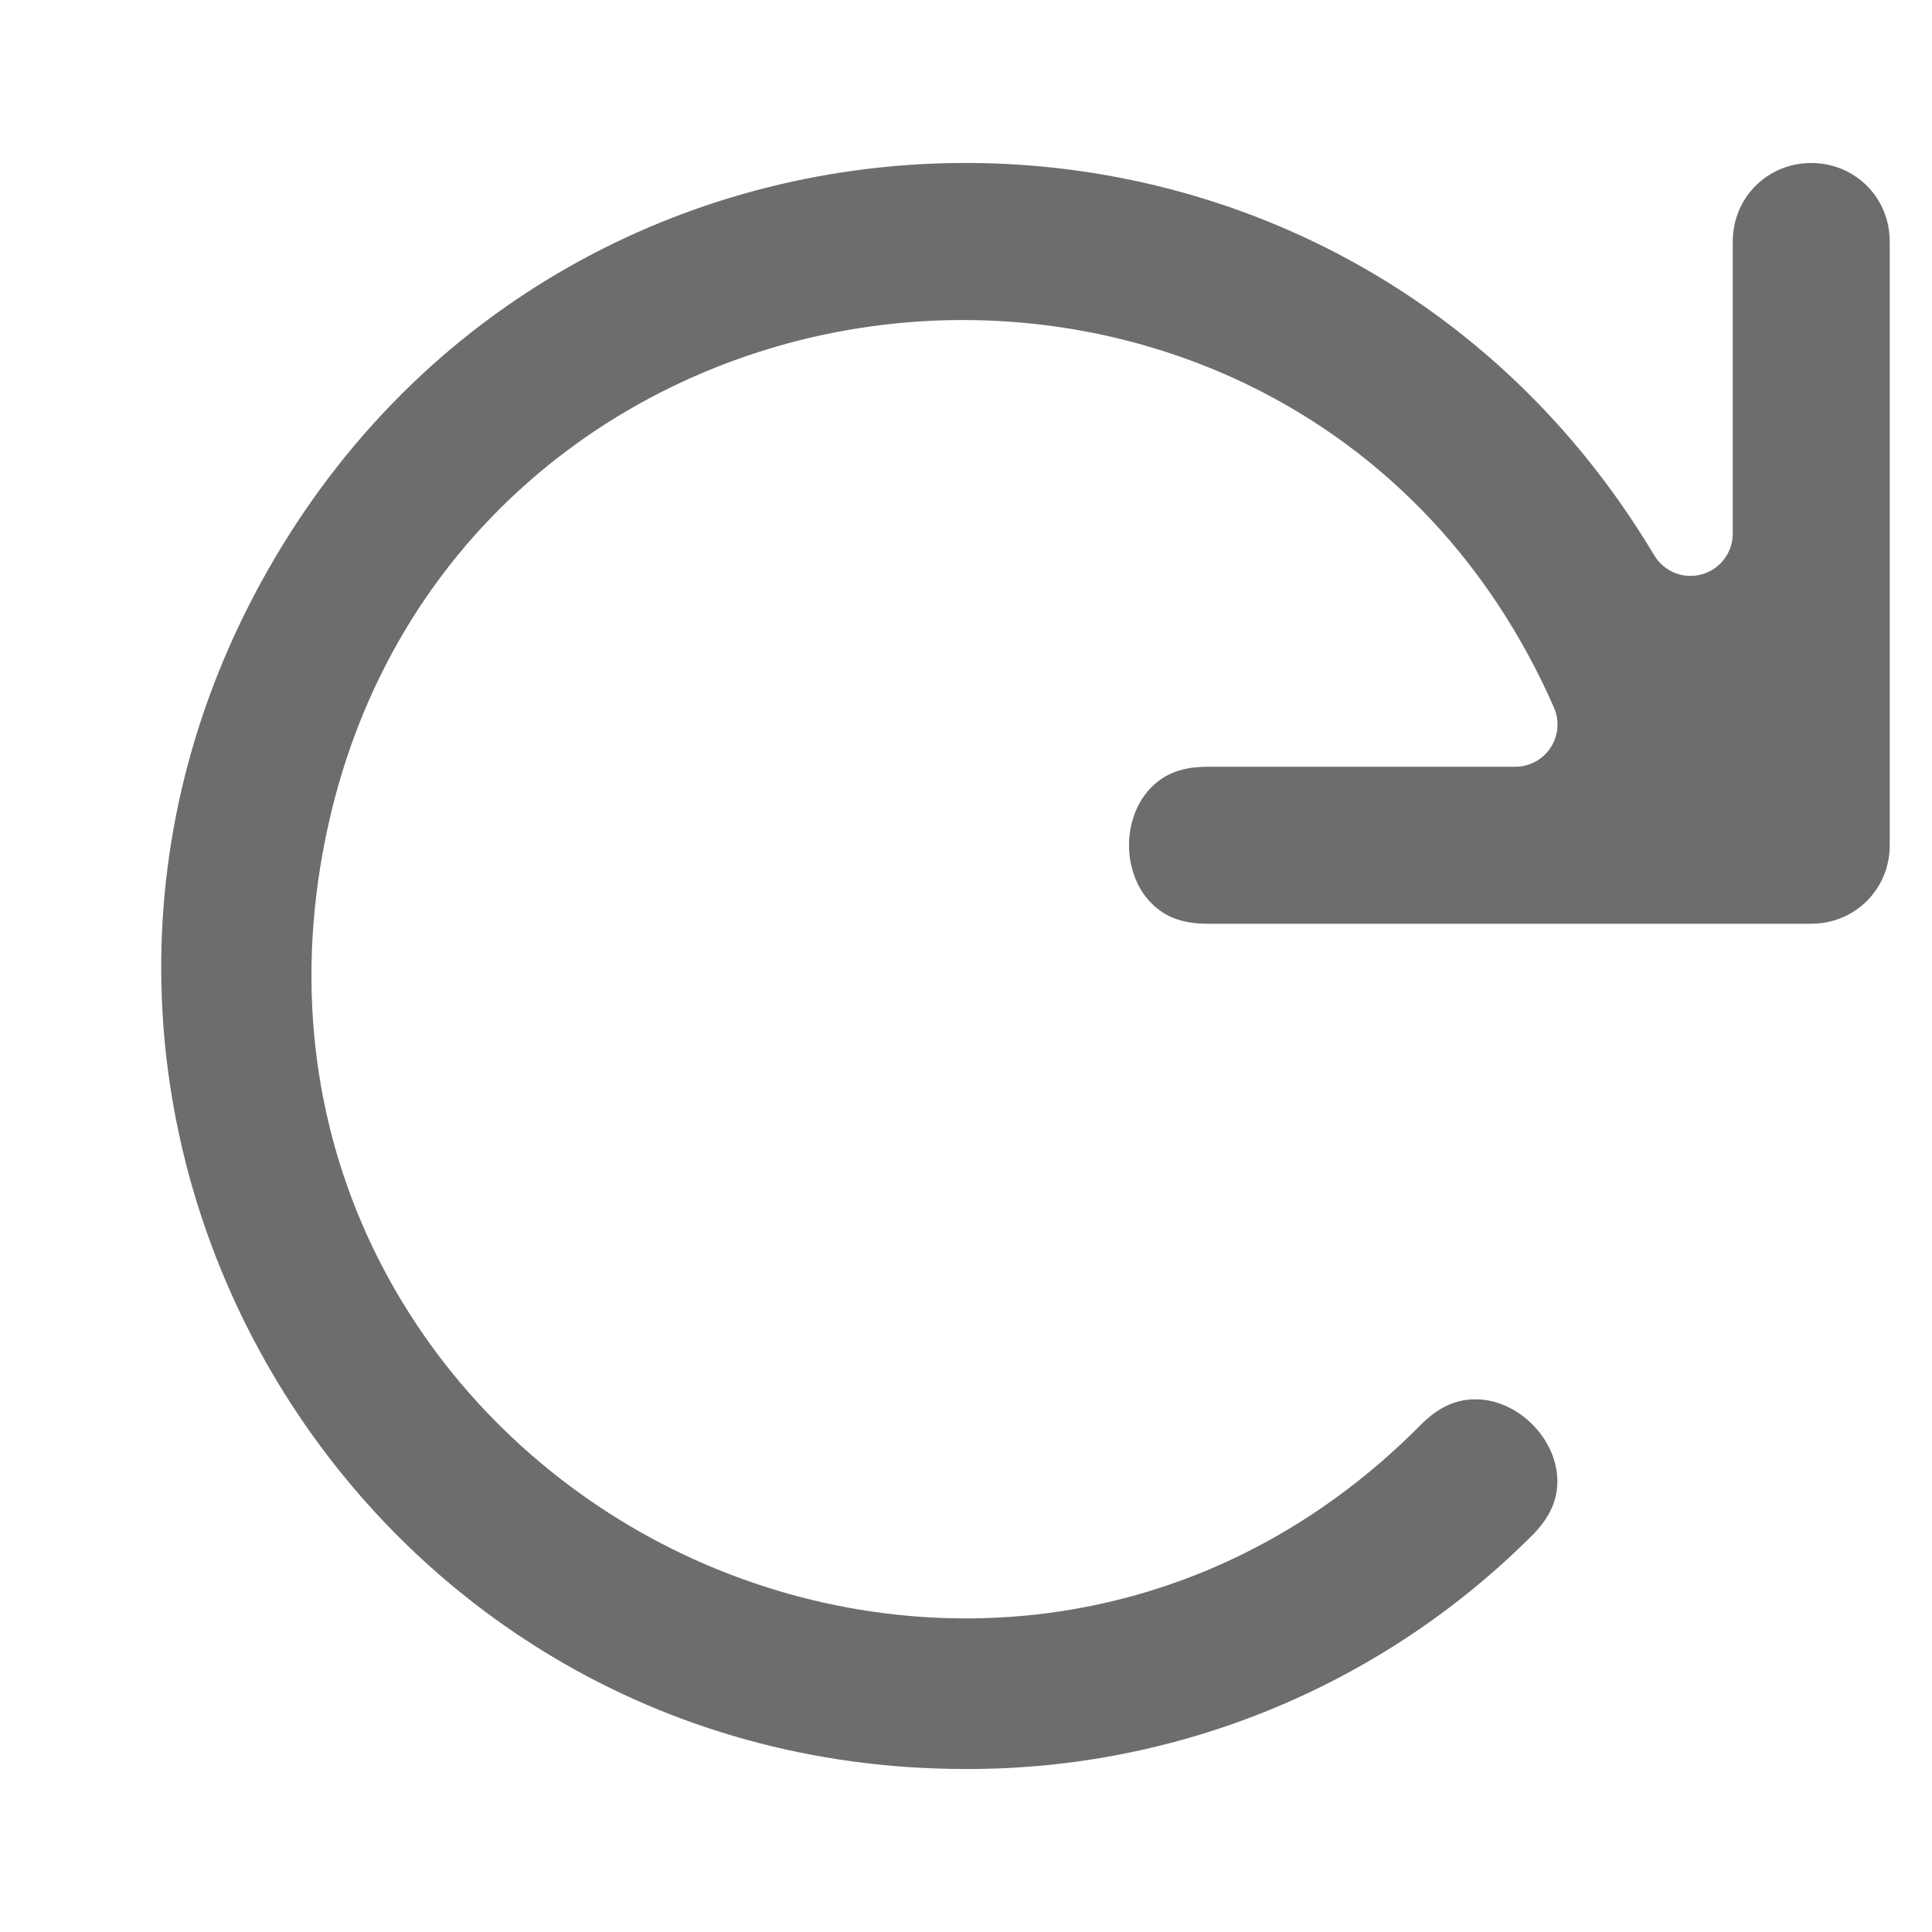
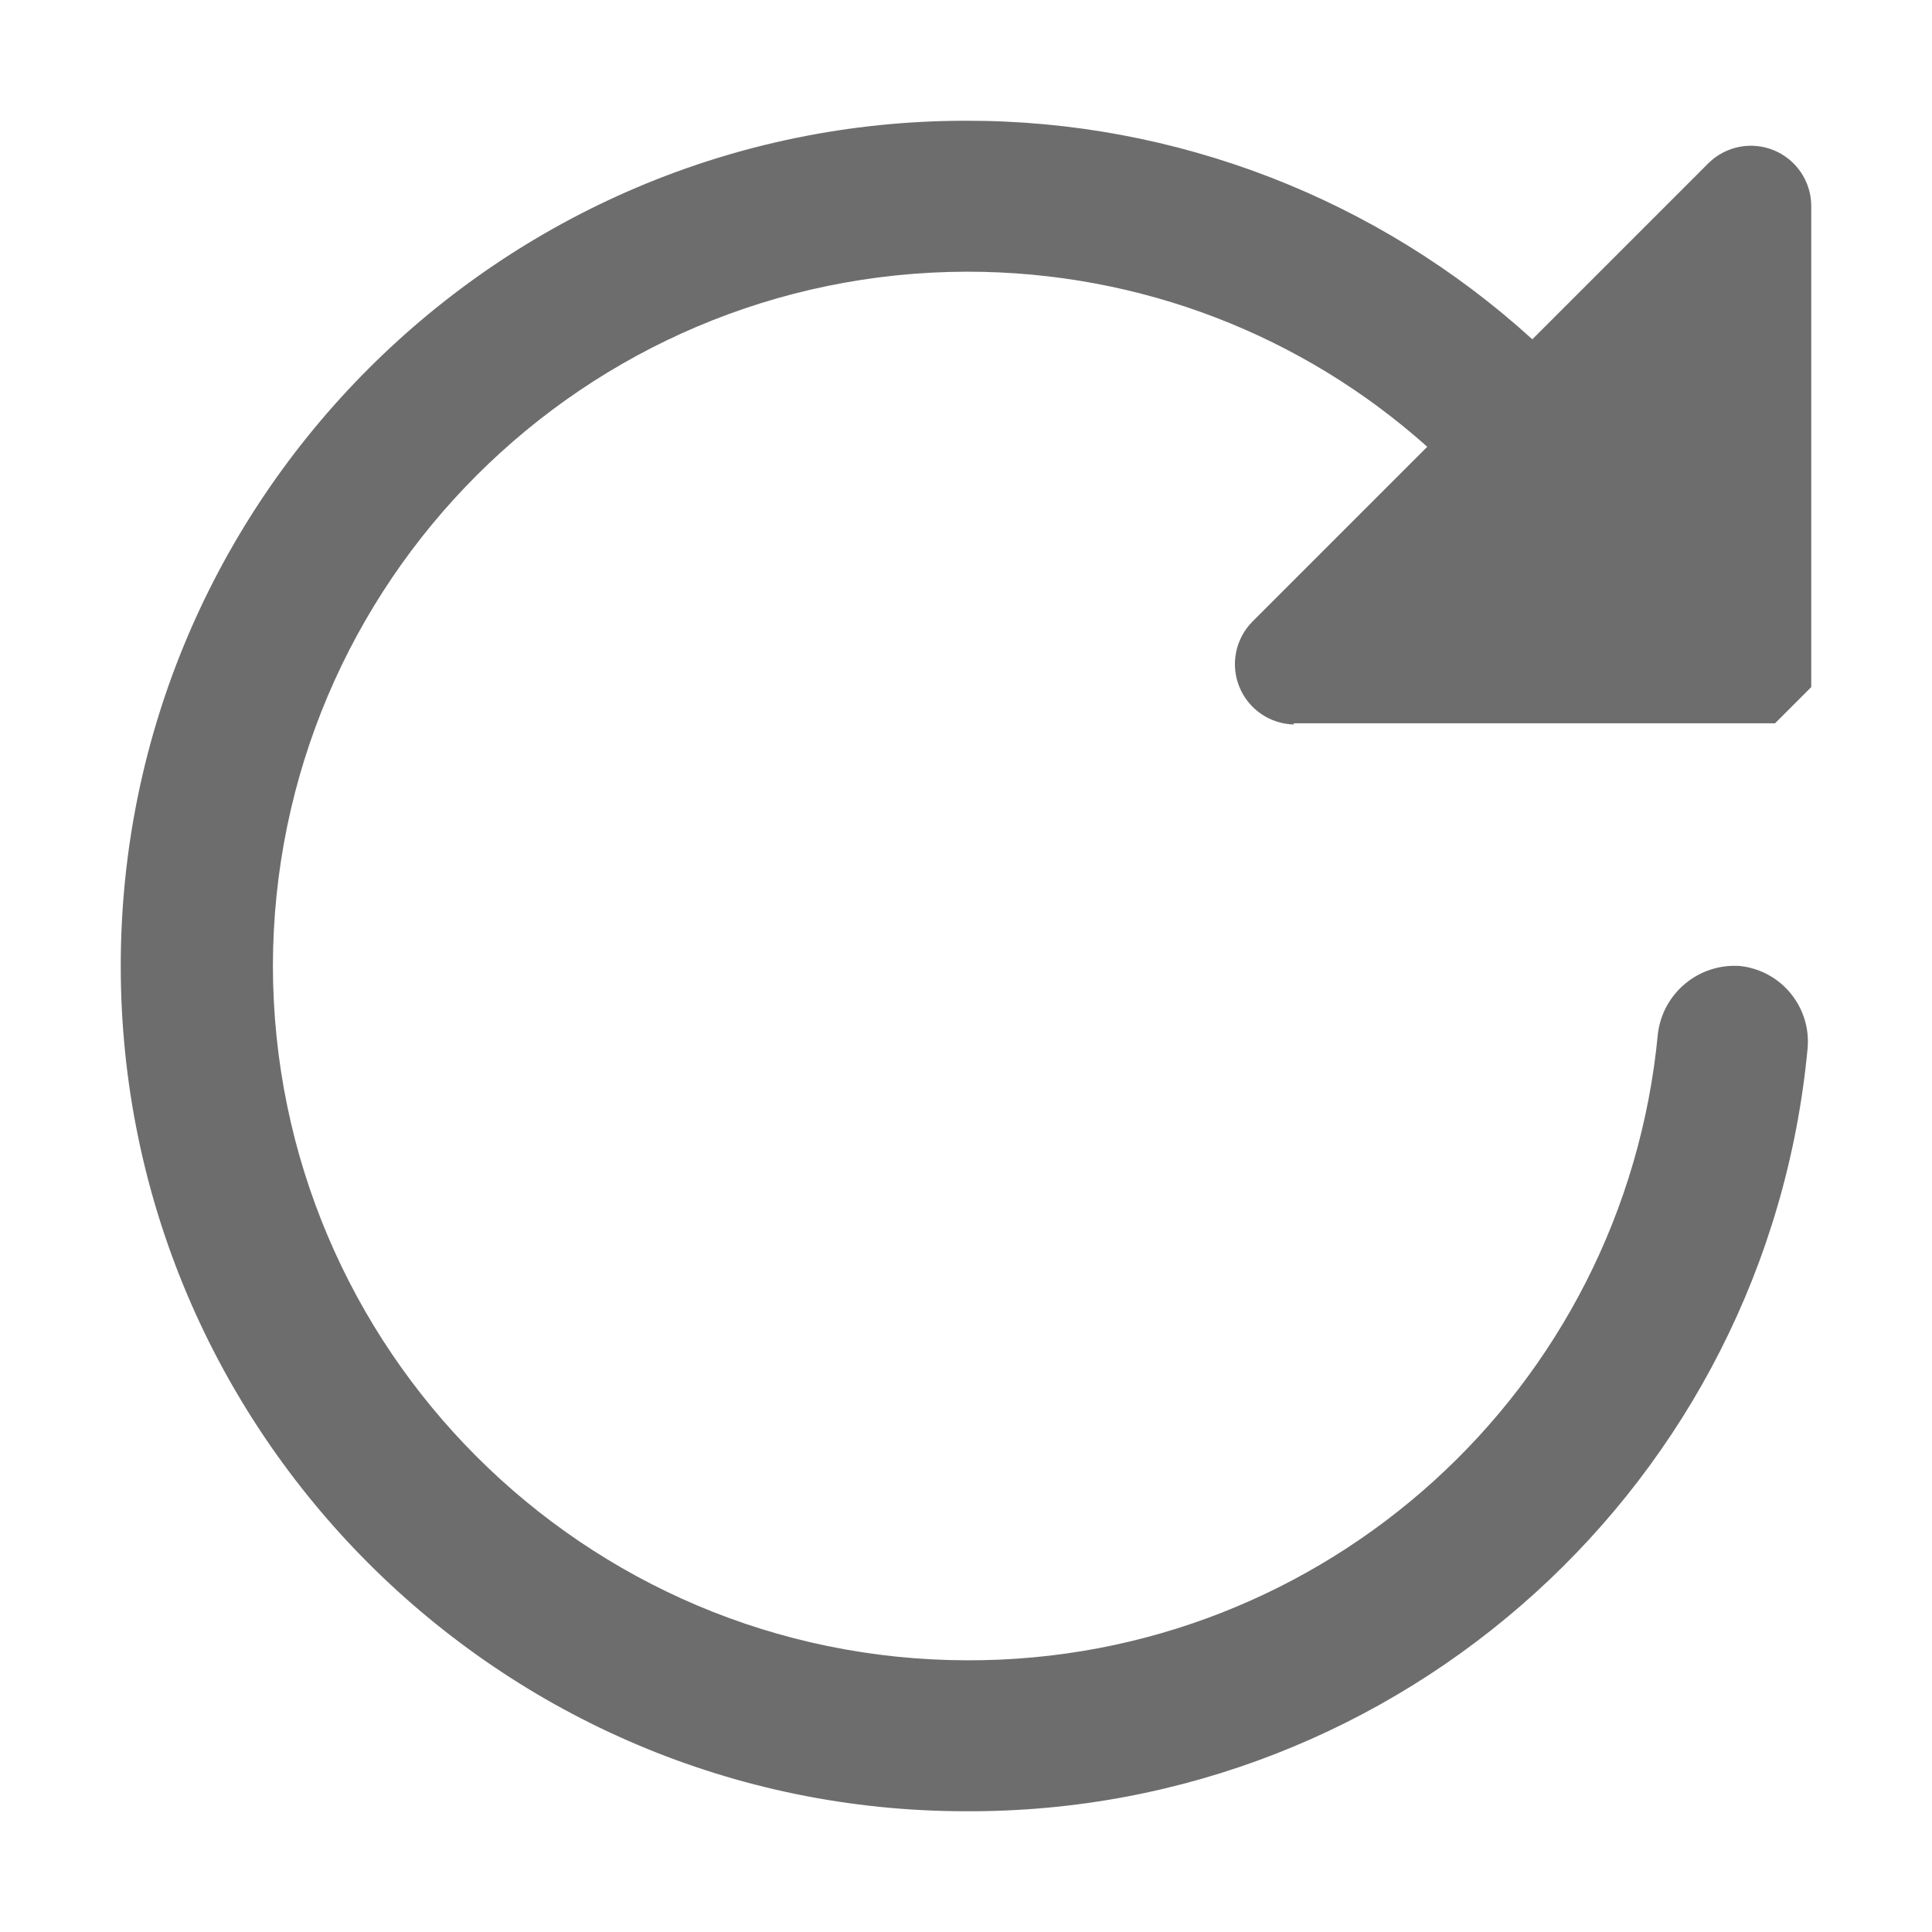
- <svg xmlns="http://www.w3.org/2000/svg" width="16" height="16" viewBox="0 0 16 16" version="1.1" id="svg4">
-   <defs id="defs8" />
-   <path id="path2" d="M 7.92 1.35 C 5.691 1.375 3.475 2.504 2.215 4.727 C -0.306 9.173 2.889 14.654 8 14.65 A 0.35 0.35 0 0 0 8.002 14.65 C 9.766 14.655 11.457 13.954 12.701 12.703 C 12.865 12.532 12.906 12.378 12.896 12.227 C 12.886 12.074 12.81 11.915 12.689 11.795 C 12.569 11.675 12.413 11.6 12.26 11.59 C 12.107 11.58 11.952 11.62 11.779 11.787 C 9.941 13.654 7.408 13.784 5.482 12.785 C 3.555 11.785 2.201 9.634 2.674 7.053 C 3.146 4.471 5.173 2.94 7.33 2.688 C 9.487 2.435 11.813 3.456 12.869 5.859 A 0.35 0.35 0 0 1 12.549 6.35 L 10 6.35 C 9.754 6.35 9.614 6.43 9.512 6.545 C 9.409 6.66 9.35 6.828 9.35 7 C 9.35 7.172 9.409 7.34 9.512 7.455 C 9.614 7.57 9.754 7.65 10 7.65 L 15 7.65 C 15.363 7.65 15.65 7.363 15.65 7 L 15.65 2 C 15.65 1.637 15.363 1.35 15 1.35 C 14.637 1.35 14.35 1.637 14.35 2 L 14.35 4.418 A 0.35 0.35 0 0 1 13.699 4.598 C 12.389 2.404 10.148 1.324 7.92 1.35 z " style="fill:#6d6d6e;fill-opacity:1" />
+ <svg xmlns="http://www.w3.org/2000/svg" width="20" height="20" viewBox="0 0 20 20" version="1.1" id="svg4">
+   <defs id="defs8">
+     <clipPath id="a" style="fill:url(#linearGradient1328);fill-opacity:1">
+       <path d="m 12.71,8 c 0,0 3.99,0 3.99,0 0,0 0.3,-0.3 0.3,-0.3 0,0 0,-3.99 0,-3.99 A 0.5,0.5 0 0 0 16.15,3.36 c 0,0 -1.46,1.46 -1.46,1.46 A 6.95,6.95 0 0 0 10,3.01 c -3.86,0 -7,3.14 -7,7 0,3.86 3.14,7 7,7 a 6.97,6.97 0 0 0 6.97,-6.32 0.63,0.63 0 0 0 -0.56,-0.68 0.64,0.64 0 0 0 -0.68,0.56 5.73,5.73 0 0 1 -5.72,5.19 5.76,5.76 0 0 1 -5.75,-5.75 5.76,5.76 0 0 1 5.75,-5.75 c 1.44,0 2.78,0.53 3.81,1.45 0,0 -1.45,1.45 -1.45,1.45 a 0.5,0.5 0 0 0 0.35,0.85 z" id="path7" style="fill:url(#linearGradient1328);fill-opacity:1" />
+     </clipPath>
+     <clipPath id="clipPath2446" style="fill:url(#linearGradient1328);fill-opacity:1">
+       <path d="m 12.71,8 c 0,0 3.99,0 3.99,0 0,0 0.3,-0.3 0.3,-0.3 0,0 0,-3.99 0,-3.99 A 0.5,0.5 0 0 0 16.15,3.36 c 0,0 -1.46,1.46 -1.46,1.46 A 6.95,6.95 0 0 0 10,3.01 c -3.86,0 -7,3.14 -7,7 0,3.86 3.14,7 7,7 a 6.97,6.97 0 0 0 6.97,-6.32 0.63,0.63 0 0 0 -0.56,-0.68 0.64,0.64 0 0 0 -0.68,0.56 5.73,5.73 0 0 1 -5.72,5.19 5.76,5.76 0 0 1 -5.75,-5.75 5.76,5.76 0 0 1 5.75,-5.75 c 1.44,0 2.78,0.53 3.81,1.45 0,0 -1.45,1.45 -1.45,1.45 a 0.5,0.5 0 0 0 0.35,0.85 z" id="path2444" style="fill:url(#linearGradient1328);fill-opacity:1" />
+     </clipPath>
+     <defs id="defs10" style="fill:url(#linearGradient1328);fill-opacity:1">
+       <clipPath id="clipPath920" style="fill:url(#linearGradient1328);fill-opacity:1">
+         <path d="m 12.71,8 c 0,0 3.99,0 3.99,0 0,0 0.3,-0.3 0.3,-0.3 0,0 0,-3.99 0,-3.99 A 0.5,0.5 0 0 0 16.15,3.36 c 0,0 -1.46,1.46 -1.46,1.46 A 6.95,6.95 0 0 0 10,3.01 c -3.86,0 -7,3.14 -7,7 0,3.86 3.14,7 7,7 a 6.97,6.97 0 0 0 6.97,-6.32 0.63,0.63 0 0 0 -0.56,-0.68 0.64,0.64 0 0 0 -0.68,0.56 5.73,5.73 0 0 1 -5.72,5.19 5.76,5.76 0 0 1 -5.75,-5.75 5.76,5.76 0 0 1 5.75,-5.75 c 1.44,0 2.78,0.53 3.81,1.45 0,0 -1.45,1.45 -1.45,1.45 a 0.5,0.5 0 0 0 0.35,0.85 z" id="path918" style="fill:url(#linearGradient1328);fill-opacity:1" />
+       </clipPath>
+     </defs>
+   </defs>
+   <g clip-path="url(#a)" stroke="context-fill" stroke-width="8" fill="none" id="g16" style="fill:none;fill-opacity:1;stroke:#6d6d6e;stroke-linecap:butt;stroke-linejoin:miter;stroke-opacity:1;paint-order:normal" transform="matrix(1.25,0,0,1.25,-2.5,-2.512535)">
+     <path d="m 7.272,5.586 c -3.647,1.048 -3.685,3.897 -3.17,5.68 0.821,2.842 2.696,5.371 6.835,4.918 0.389,-0.043 1.68,-0.478 2.125,-0.559 2.508,-1.254 3.069,-3.243 3.342,-4.8 0.23,-1.314 -1.092,-3.759 -1.092,-3.759 0,0 -1.187,-2.566 -4.187,-1.878 C 9.531,5.148 8.267,5.3 7.272,5.586" id="path12" style="fill:none;fill-opacity:1;stroke:#6d6d6e;stroke-linecap:butt;stroke-linejoin:miter;stroke-opacity:1;paint-order:normal" />
+     <path d="m 11.989,-1.5 c -6.786,0 -14.489,0 -14.489,0 0,0 0,24.608 0,24.608 0,0 24.608,0 24.608,0 0,0 0,-24.608 0,-24.608 0,0 -4.775,0 -10.119,0" id="path14" style="fill:none;fill-opacity:1;stroke:#6d6d6e;stroke-linecap:butt;stroke-linejoin:miter;stroke-opacity:1;paint-order:normal" />
+   </g>
</svg>
